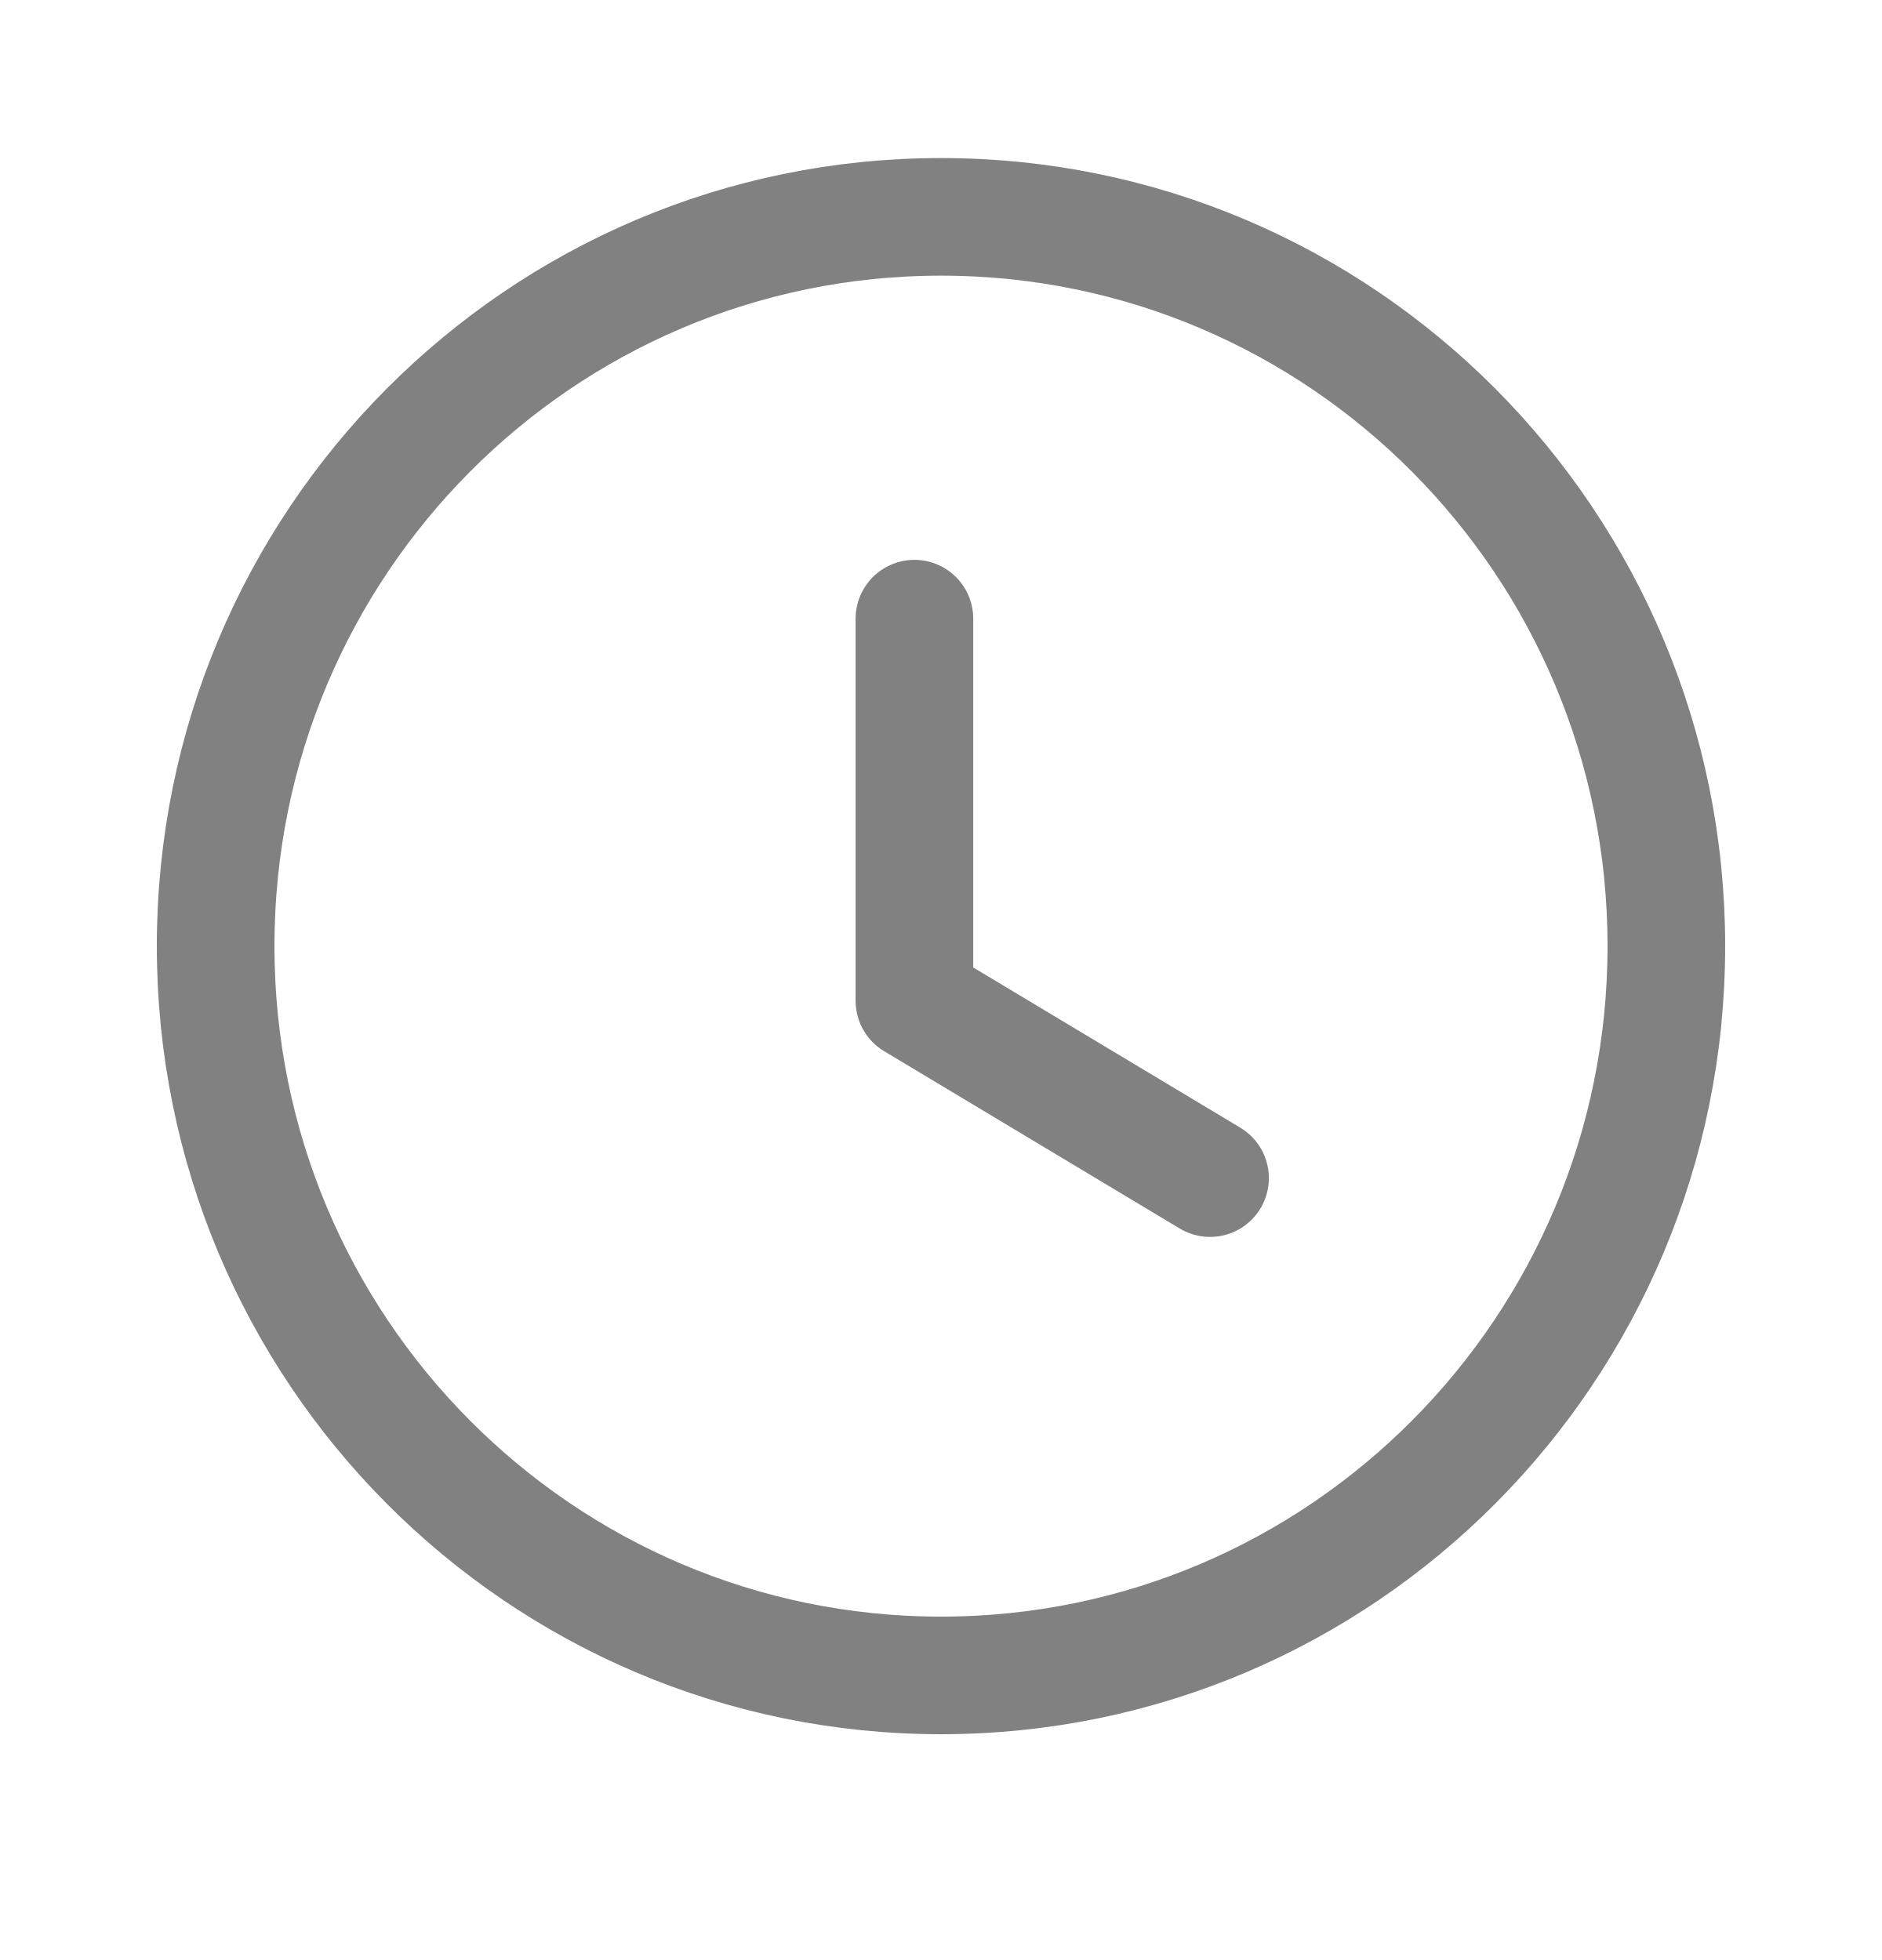
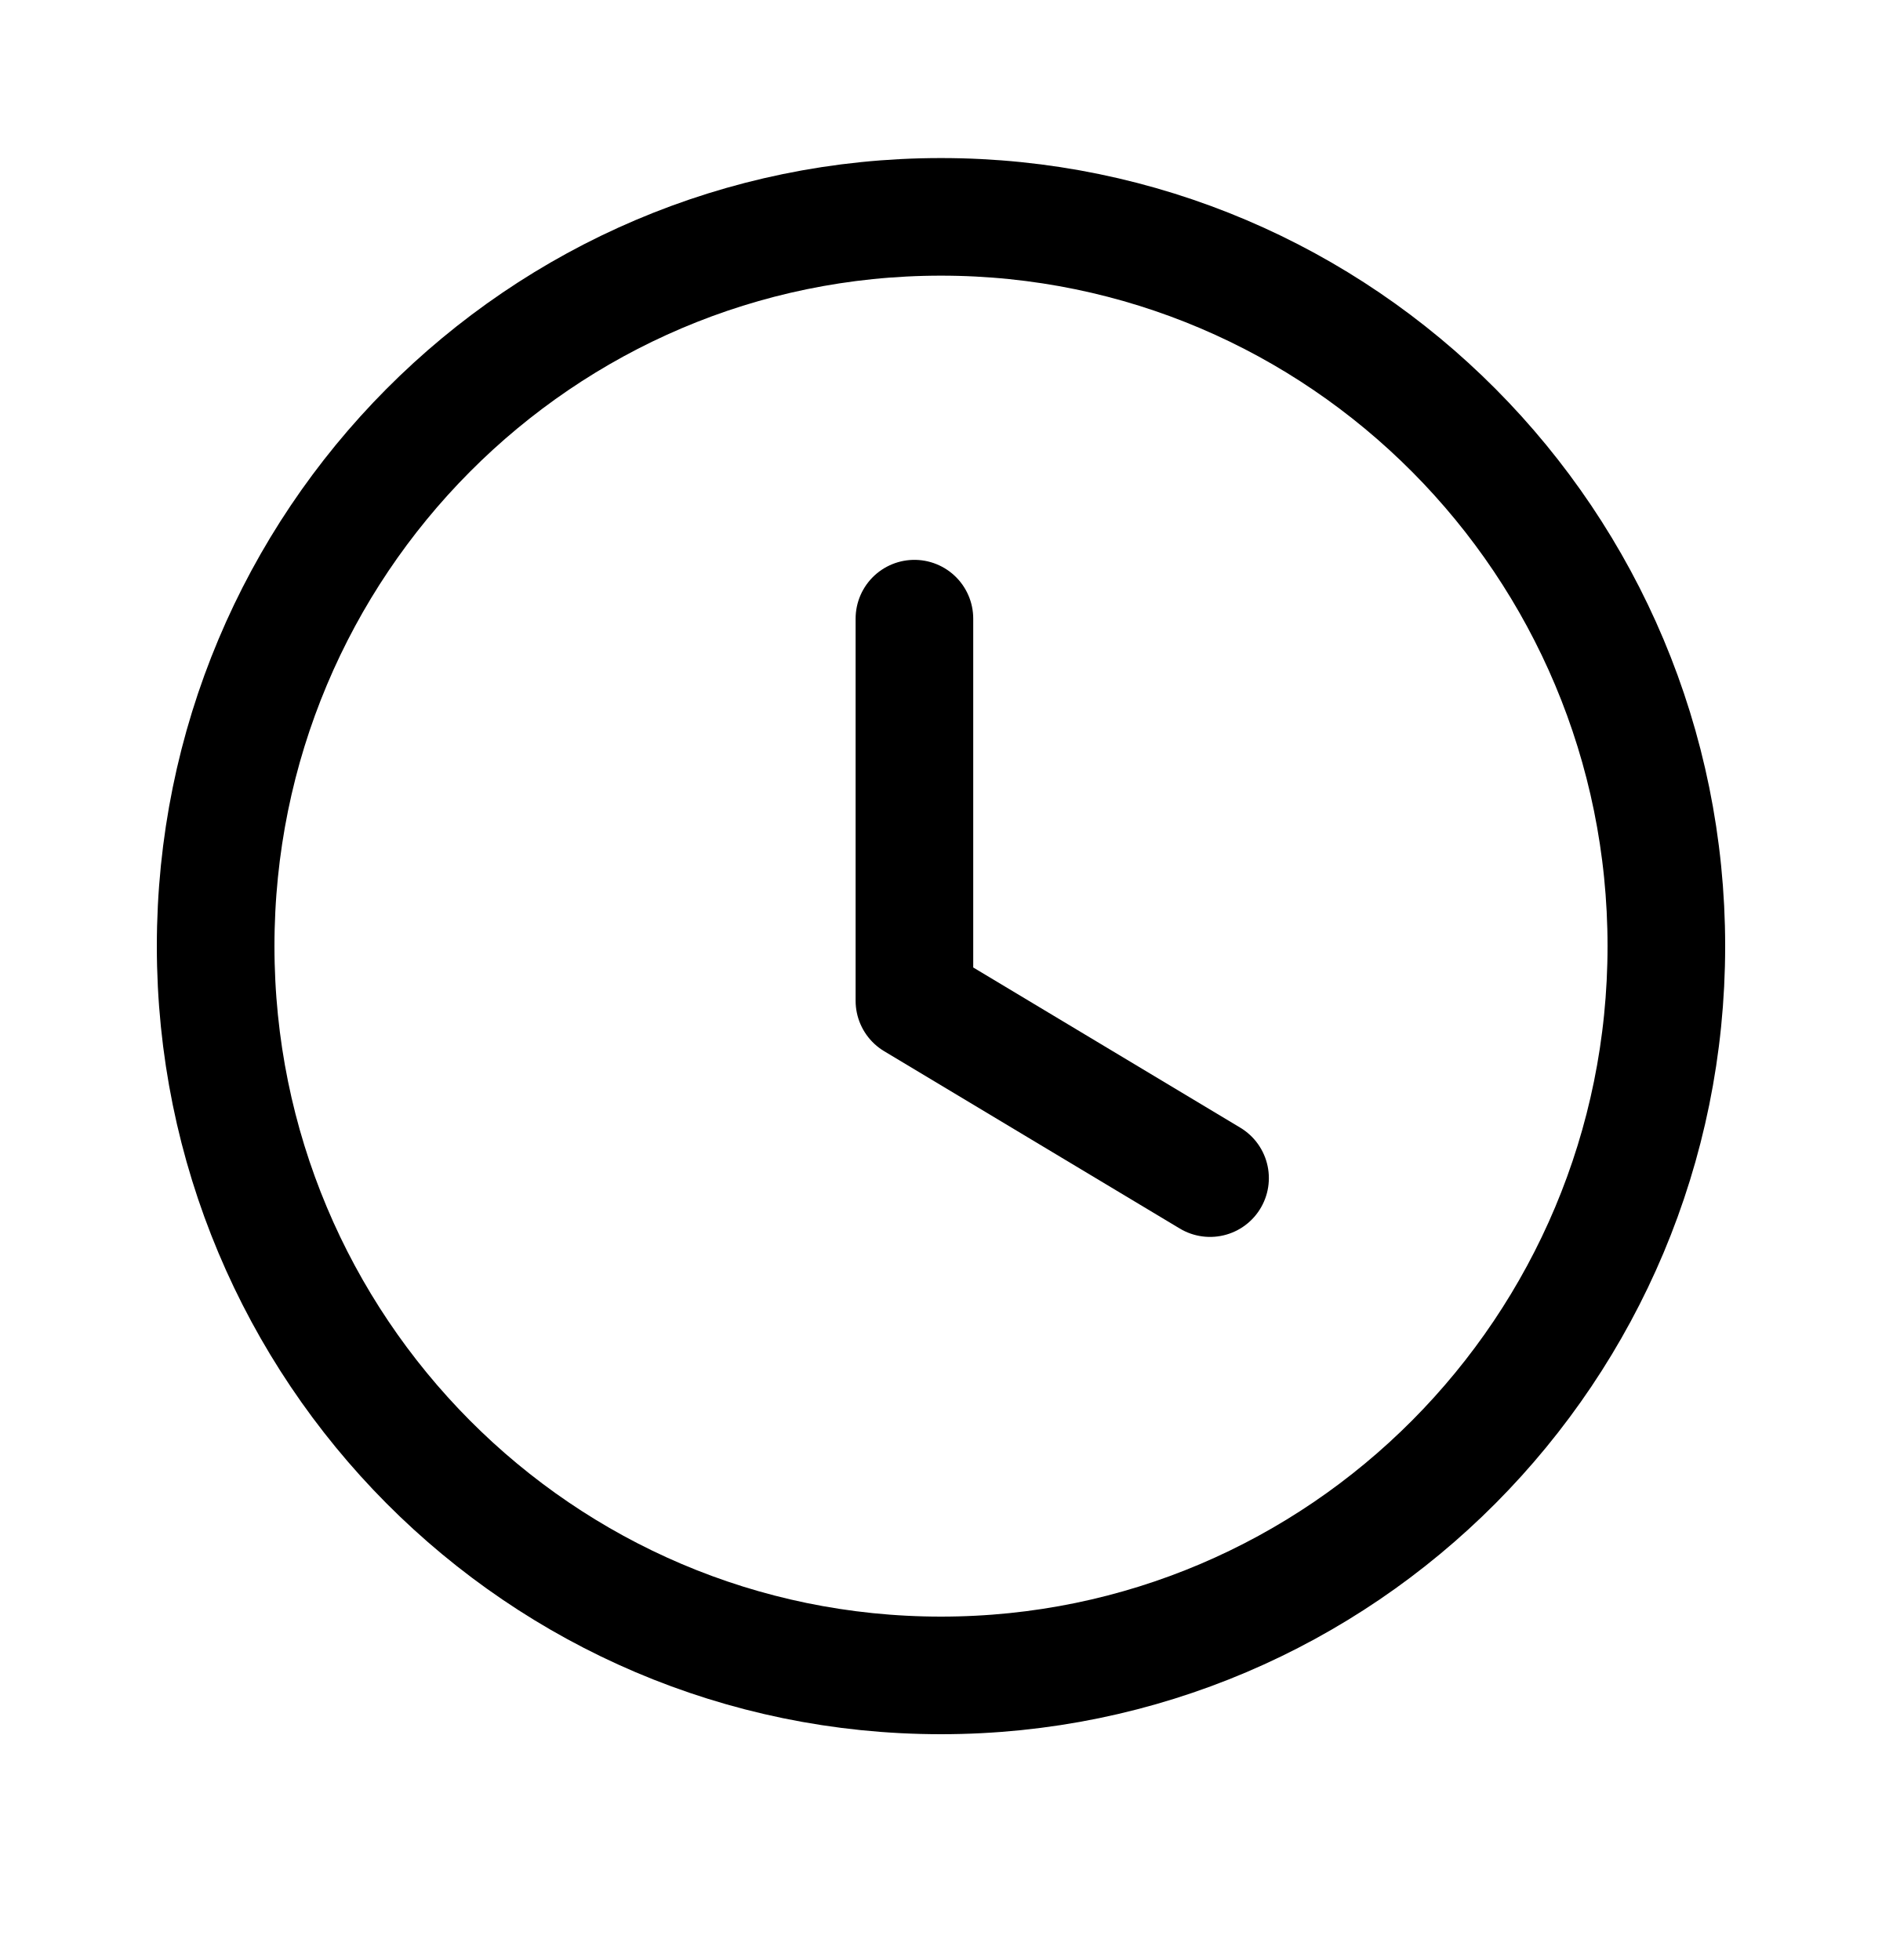
<svg xmlns="http://www.w3.org/2000/svg" width="24" height="25" viewBox="0 0 24 25" fill="none">
-   <path fill-rule="evenodd" clip-rule="evenodd" d="M21.25 12.068C21.25 17.206 17.109 21.37 12 21.37C6.891 21.37 2.75 17.206 2.75 12.068C2.75 6.93 6.891 2.766 12 2.766C17.109 2.766 21.25 6.93 21.25 12.068Z" stroke="#818181" stroke-width="1.5" stroke-linecap="round" stroke-linejoin="round" />
-   <path d="M15.431 15.027L11.661 12.765V7.891" stroke="#818181" stroke-width="1.5" stroke-linecap="round" stroke-linejoin="round" />
+   <path fill-rule="evenodd" clip-rule="evenodd" d="M21.25 12.068C21.25 17.206 17.109 21.37 12 21.37C6.891 21.37 2.75 17.206 2.75 12.068C2.75 6.93 6.891 2.766 12 2.766C17.109 2.766 21.25 6.93 21.25 12.068Z" stroke="currentColor" stroke-width="1.5" stroke-linecap="round" stroke-linejoin="round" />
+   <path d="M15.431 15.027L11.661 12.765V7.891" stroke="currentColor" stroke-width="1.5" stroke-linecap="round" stroke-linejoin="round" />
</svg>
